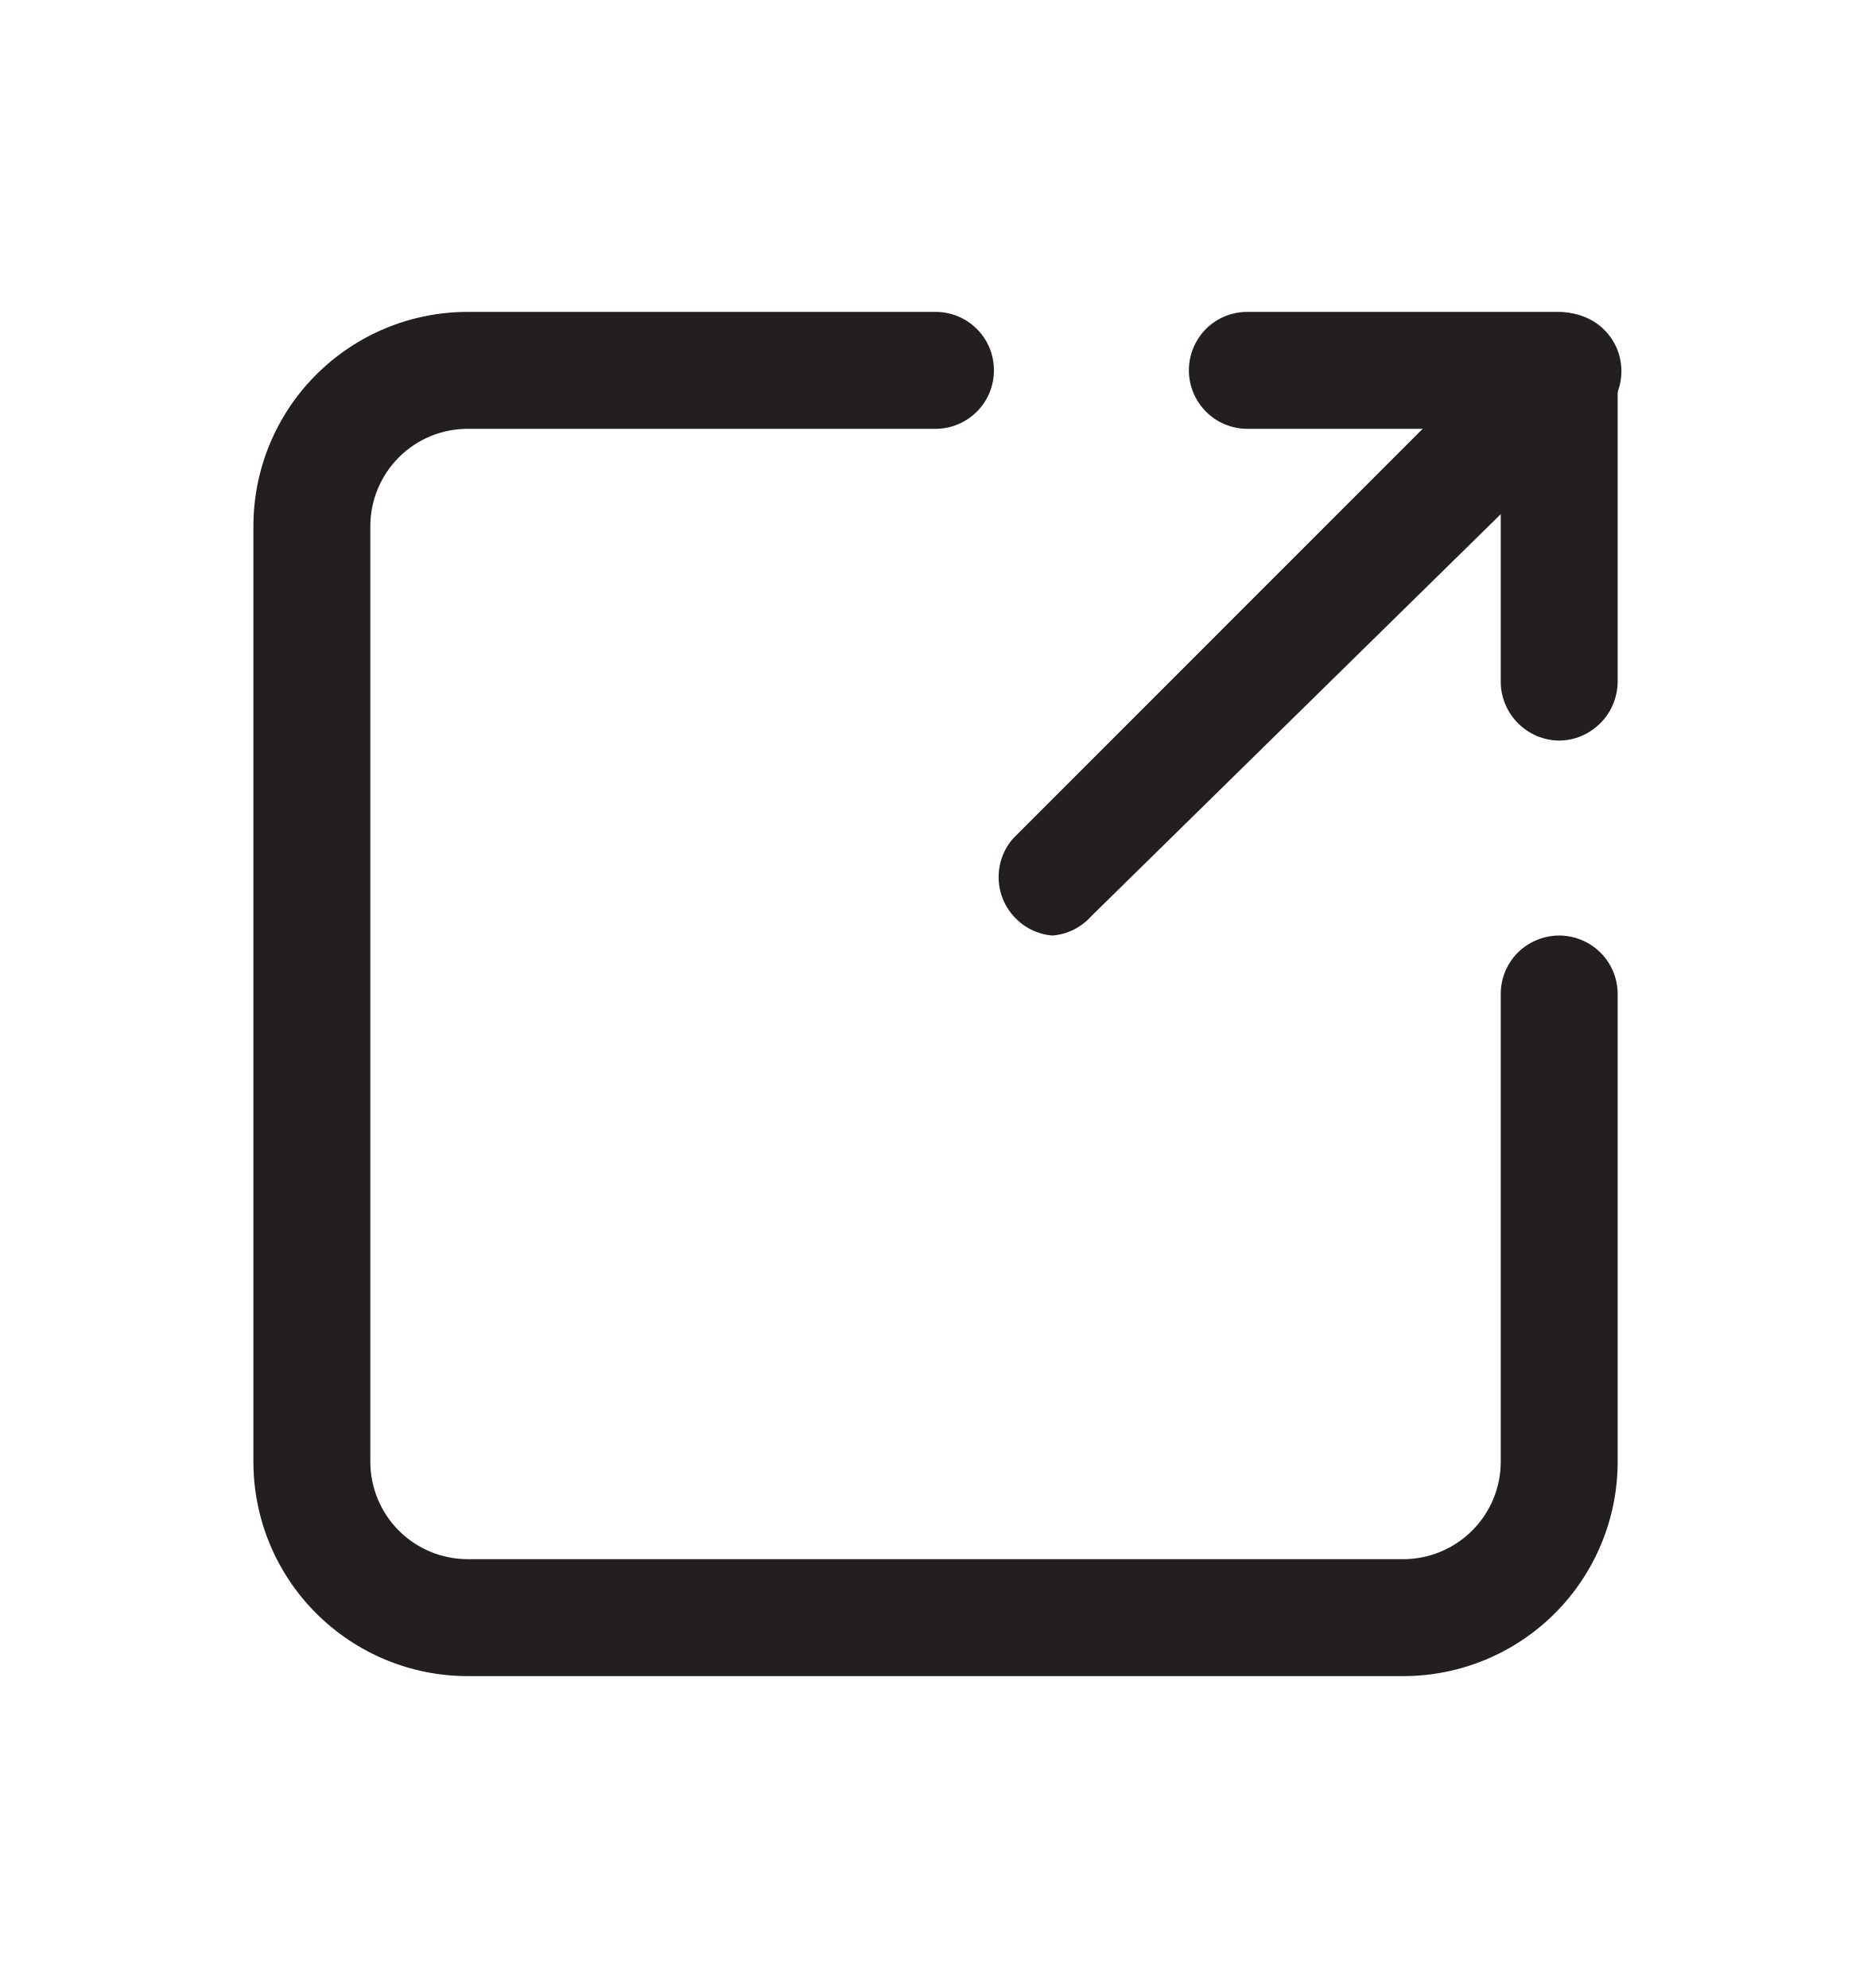
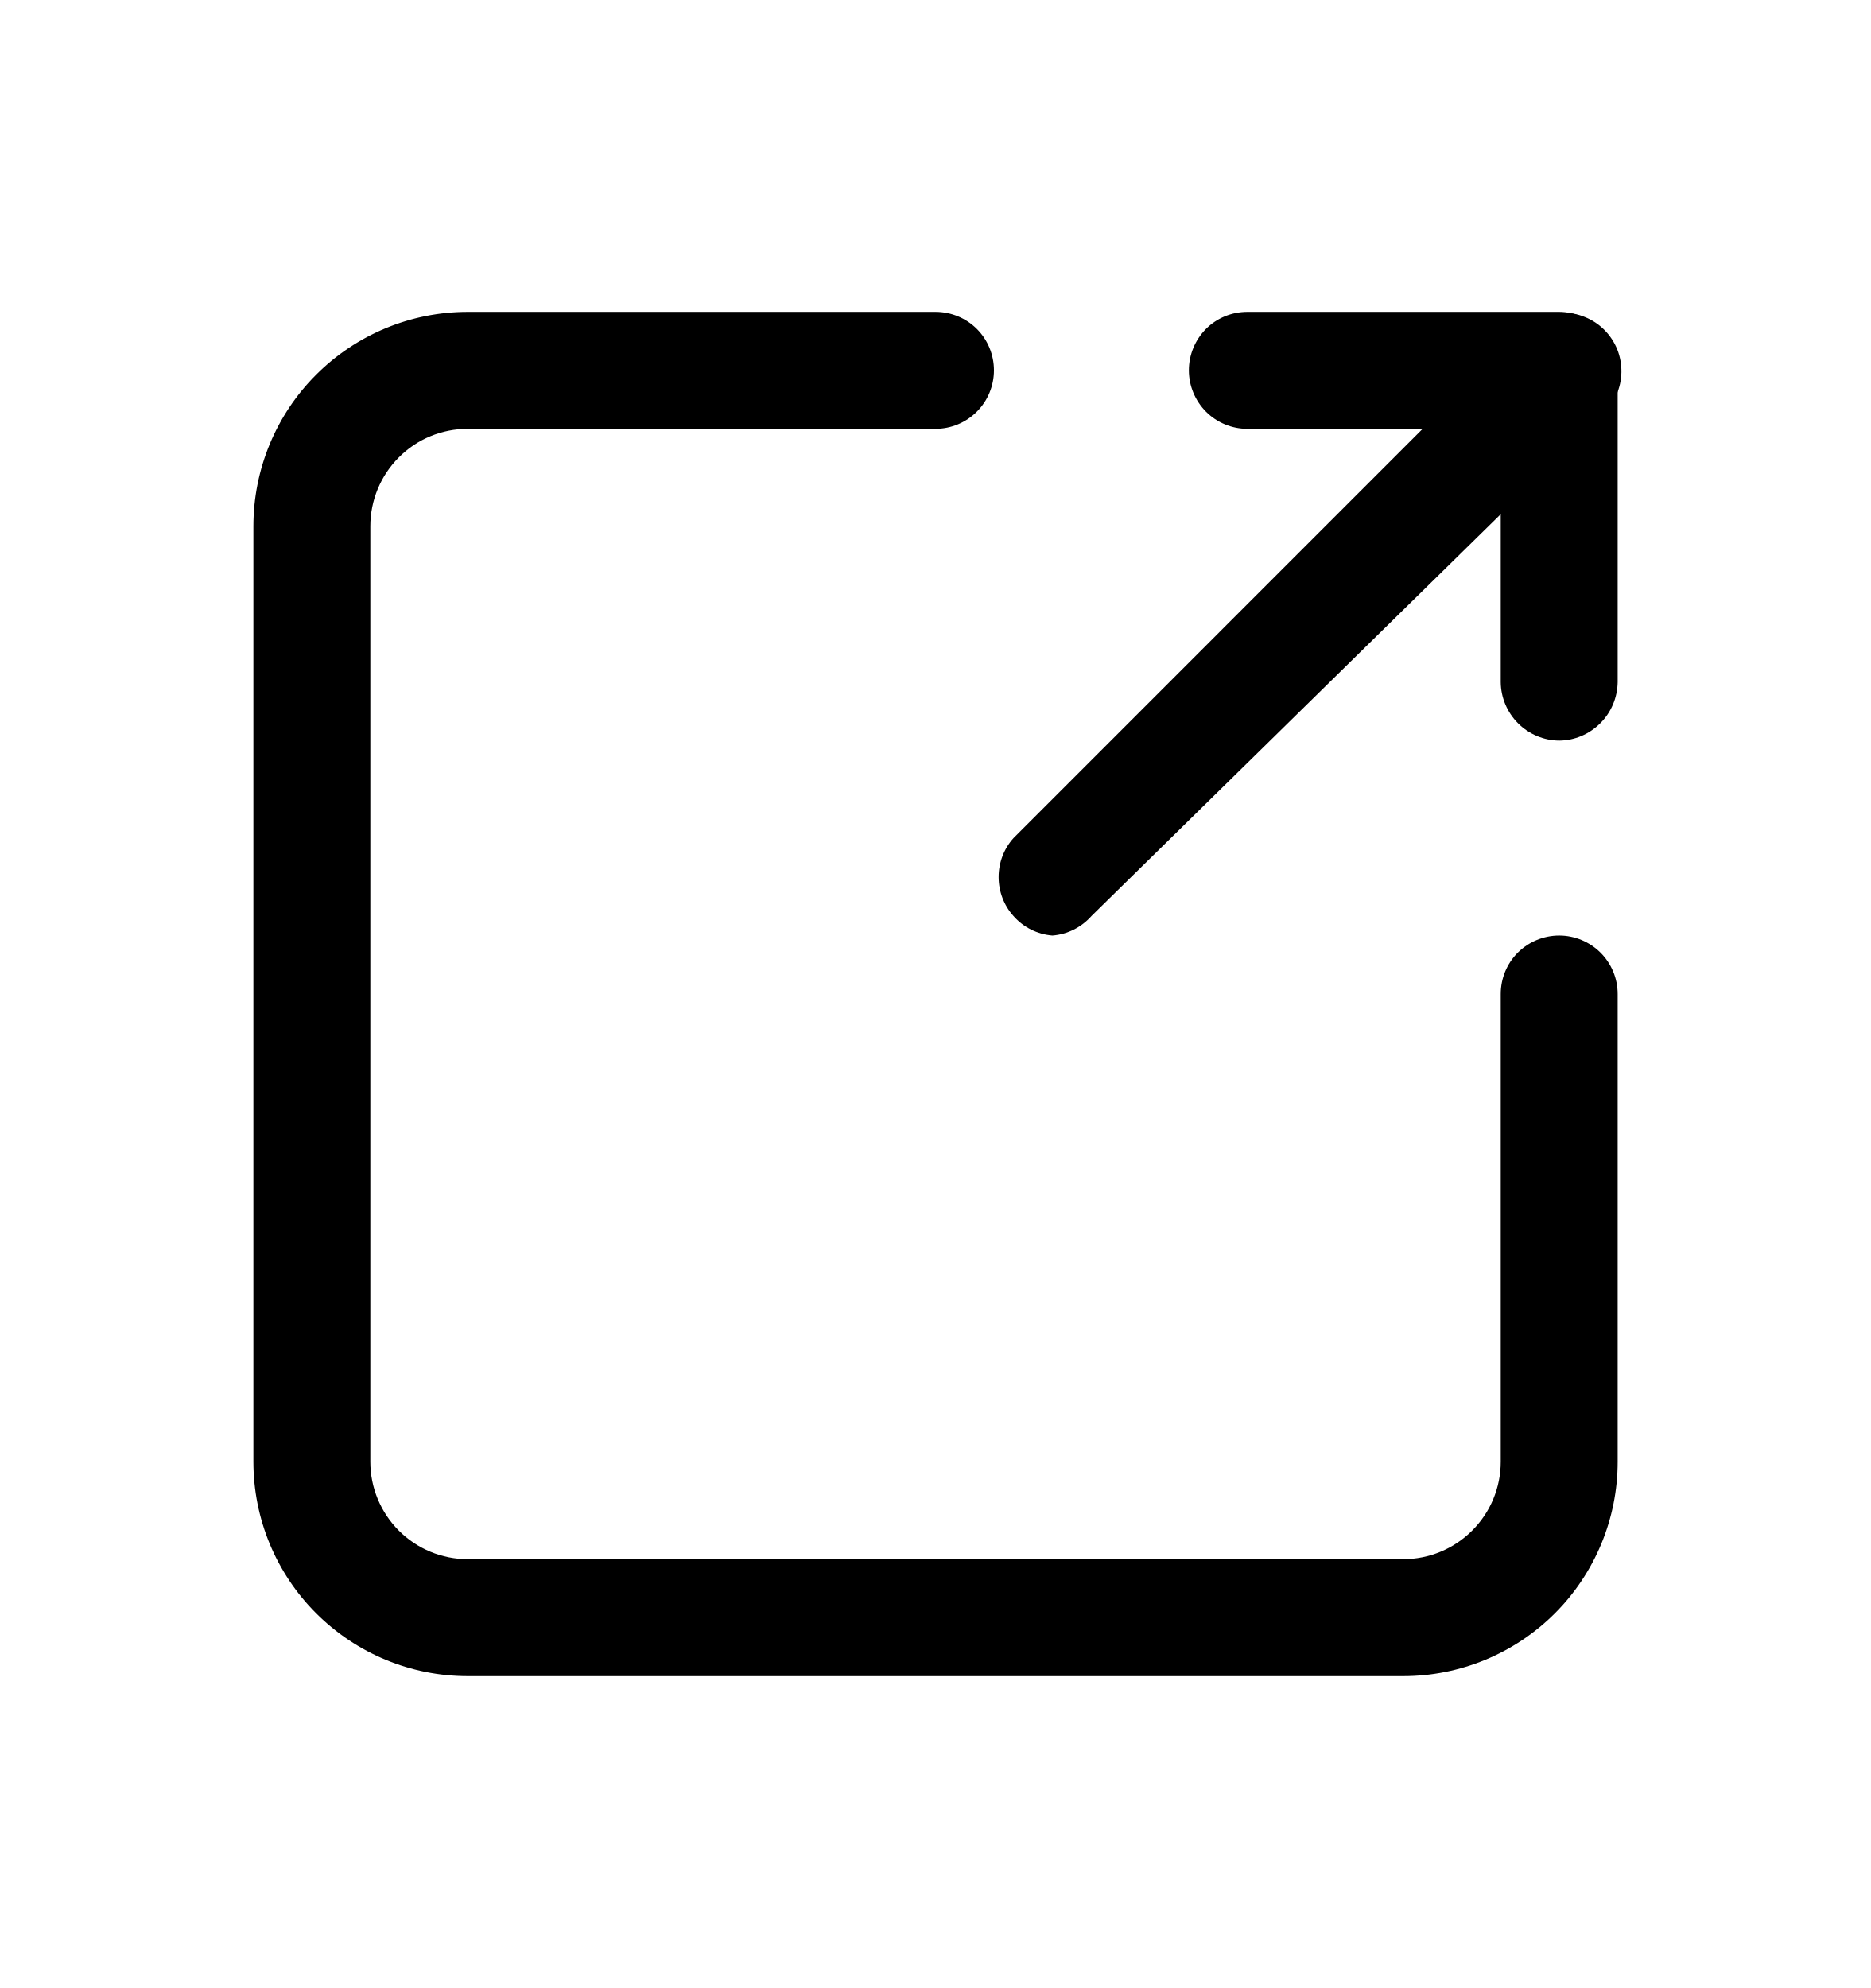
<svg xmlns="http://www.w3.org/2000/svg" width="16" height="17" viewBox="0 0 16 17" fill="none">
+   <style>
+         path {
+             fill: black;
+         }
+         @media (prefers-color-scheme: dark) {
+             path { fill: #E6E6E6; }
+         }
+     </style>
  <path d="M12 14.333H4C3.514 14.333 3.048 14.14 2.704 13.796C2.36 13.453 2.167 12.986 2.167 12.5V4.5C2.167 4.014 2.36 3.547 2.704 3.204C3.048 2.86 3.514 2.667 4 2.667H8C8.133 2.667 8.26 2.719 8.354 2.813C8.448 2.907 8.5 3.034 8.5 3.167C8.5 3.299 8.448 3.426 8.354 3.52C8.26 3.614 8.133 3.667 8 3.667H4C3.779 3.667 3.567 3.754 3.411 3.911C3.255 4.067 3.167 4.279 3.167 4.5V12.5C3.167 12.721 3.255 12.933 3.411 13.089C3.567 13.245 3.779 13.333 4 13.333H12C12.221 13.333 12.433 13.245 12.589 13.089C12.746 12.933 12.834 12.721 12.834 12.5V8.5C12.834 8.367 12.886 8.24 12.98 8.146C13.074 8.053 13.201 8 13.334 8C13.466 8 13.593 8.053 13.687 8.146C13.781 8.24 13.834 8.367 13.834 8.5V12.5C13.834 12.986 13.64 13.453 13.297 13.796C12.953 14.14 12.486 14.333 12 14.333ZM13.334 6.333C13.201 6.332 13.075 6.278 12.982 6.185C12.889 6.092 12.835 5.965 12.834 5.833V3.667H10.667C10.534 3.667 10.407 3.614 10.313 3.52C10.22 3.426 10.167 3.299 10.167 3.167C10.167 3.034 10.22 2.907 10.313 2.813C10.407 2.719 10.534 2.667 10.667 2.667H13.334C13.466 2.668 13.592 2.722 13.685 2.815C13.779 2.908 13.832 3.035 13.834 3.167V5.833C13.832 5.965 13.779 6.092 13.685 6.185C13.592 6.278 13.466 6.332 13.334 6.333Z" fill="#231F20" />
  <path d="M9 8C8.872 7.99 8.752 7.93 8.667 7.833C8.585 7.742 8.54 7.623 8.54 7.5C8.54 7.377 8.585 7.258 8.667 7.167L13 2.833C13.046 2.784 13.101 2.745 13.162 2.717C13.224 2.69 13.29 2.675 13.357 2.674C13.424 2.673 13.491 2.685 13.553 2.711C13.616 2.736 13.672 2.773 13.72 2.821C13.767 2.868 13.805 2.925 13.83 2.987C13.855 3.049 13.867 3.116 13.866 3.183C13.865 3.25 13.85 3.316 13.823 3.378C13.795 3.439 13.756 3.494 13.707 3.54L9.334 7.833C9.248 7.93 9.129 7.99 9 8Z" fill="#231F20" />
</svg>
